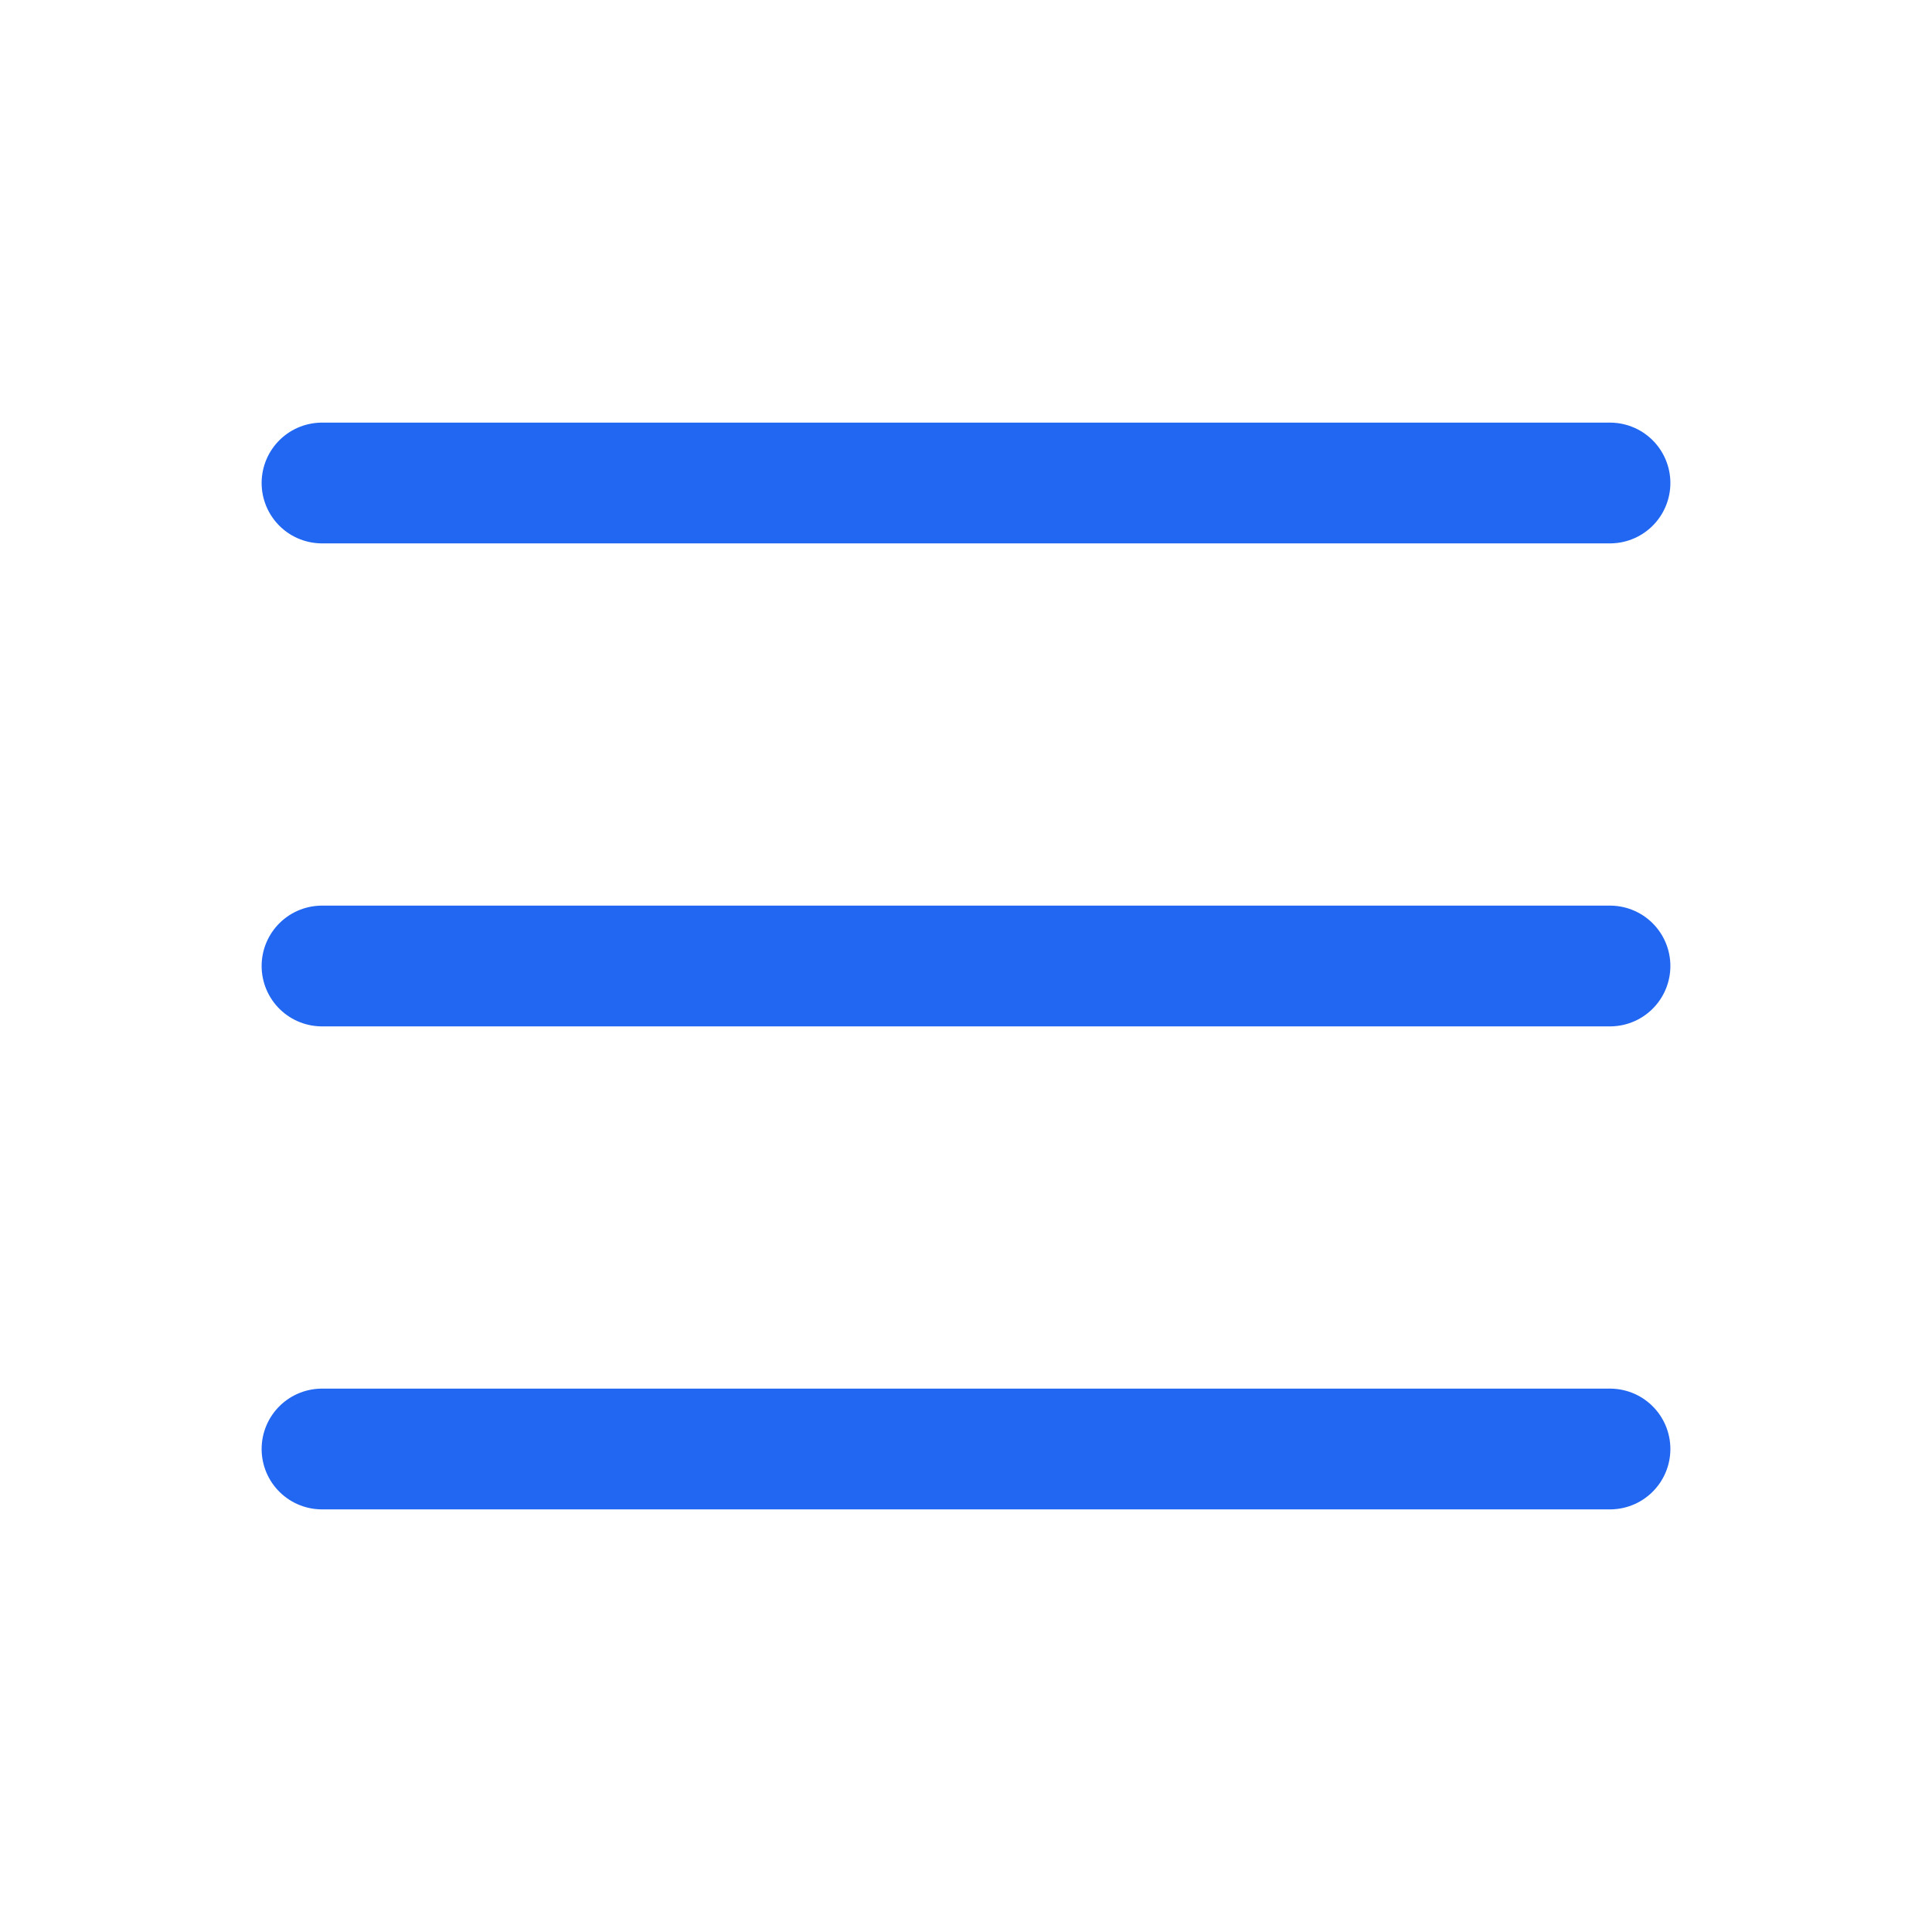
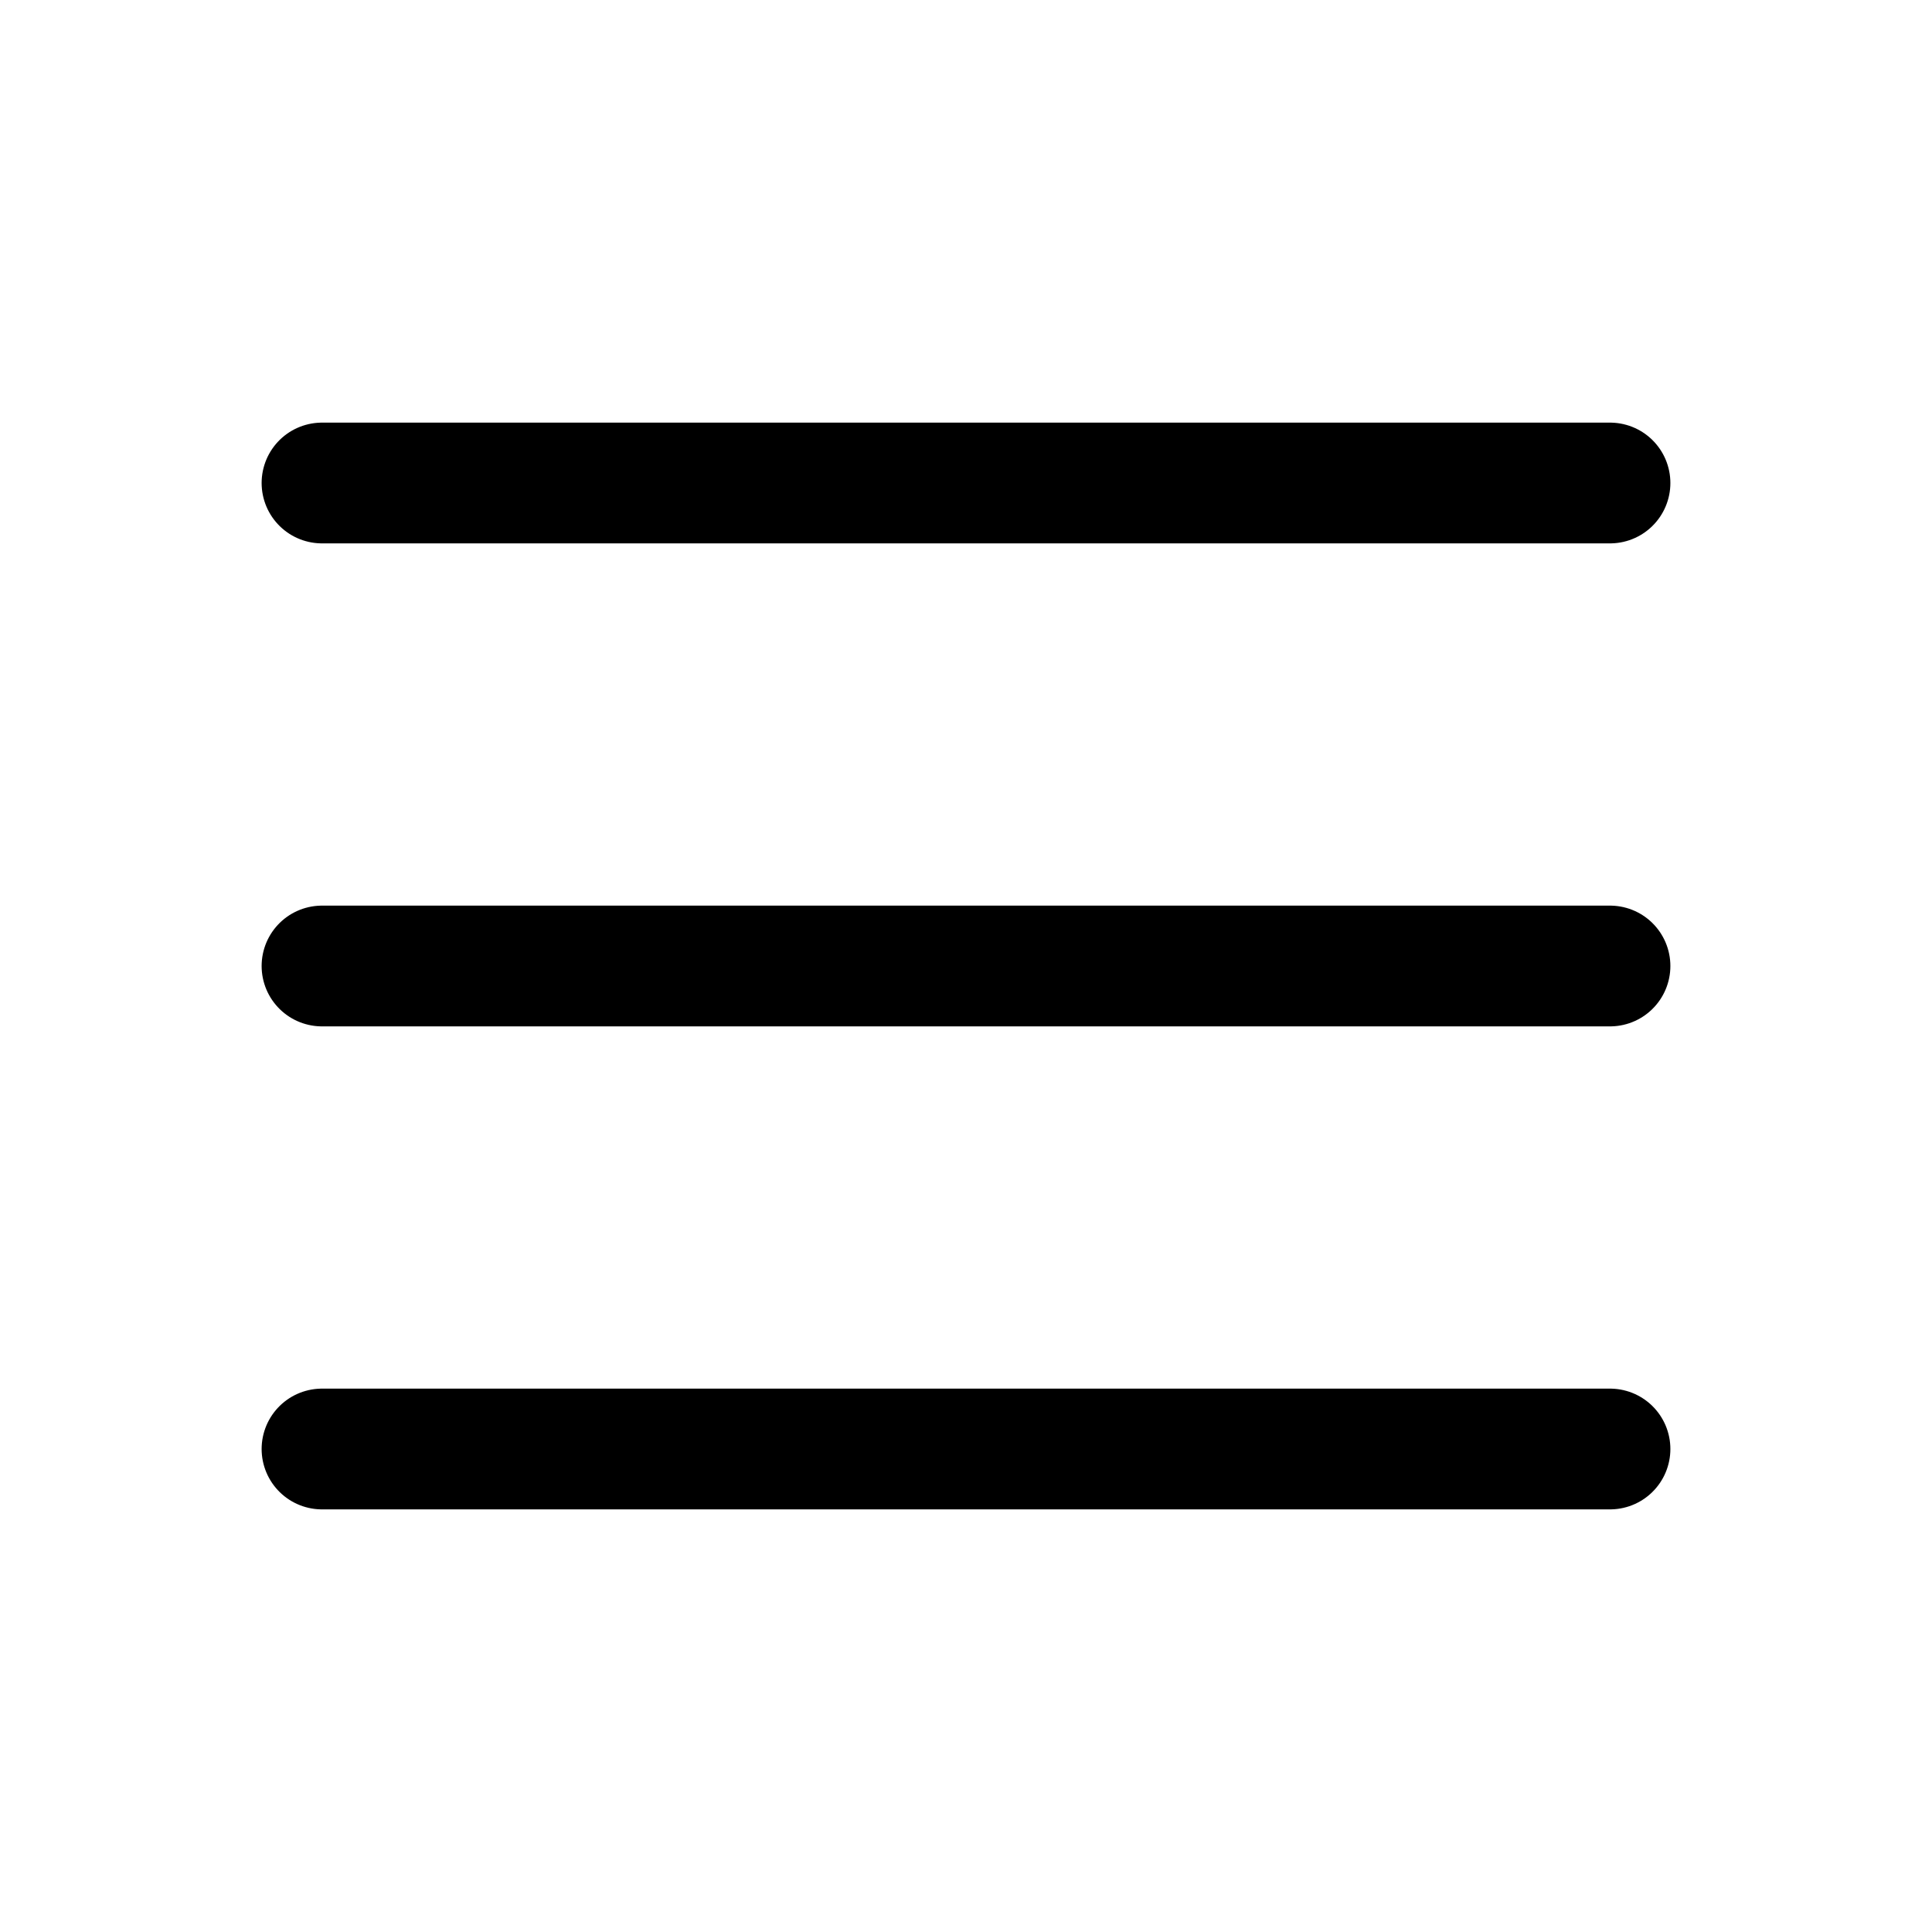
- <svg xmlns="http://www.w3.org/2000/svg" class="icon icon-tabler icon-tabler-menu-2" width="44" height="44" viewBox="0 0 24 24" stroke-width="1.5" stroke="#2267F2" fill="none" stroke-linecap="round" stroke-linejoin="round">
+ <svg xmlns="http://www.w3.org/2000/svg" class="icon icon-tabler icon-tabler-menu-2" width="44" height="44" viewBox="0 0 24 24" stroke-width="1.5" stroke="#000000" fill="none" stroke-linecap="round" stroke-linejoin="round">
  <path stroke="none" d="M0 0h24v24H0z" fill="none" />
  <path d="M4 6l16 0" />
  <path d="M4 12l16 0" />
  <path d="M4 18l16 0" />
</svg>
